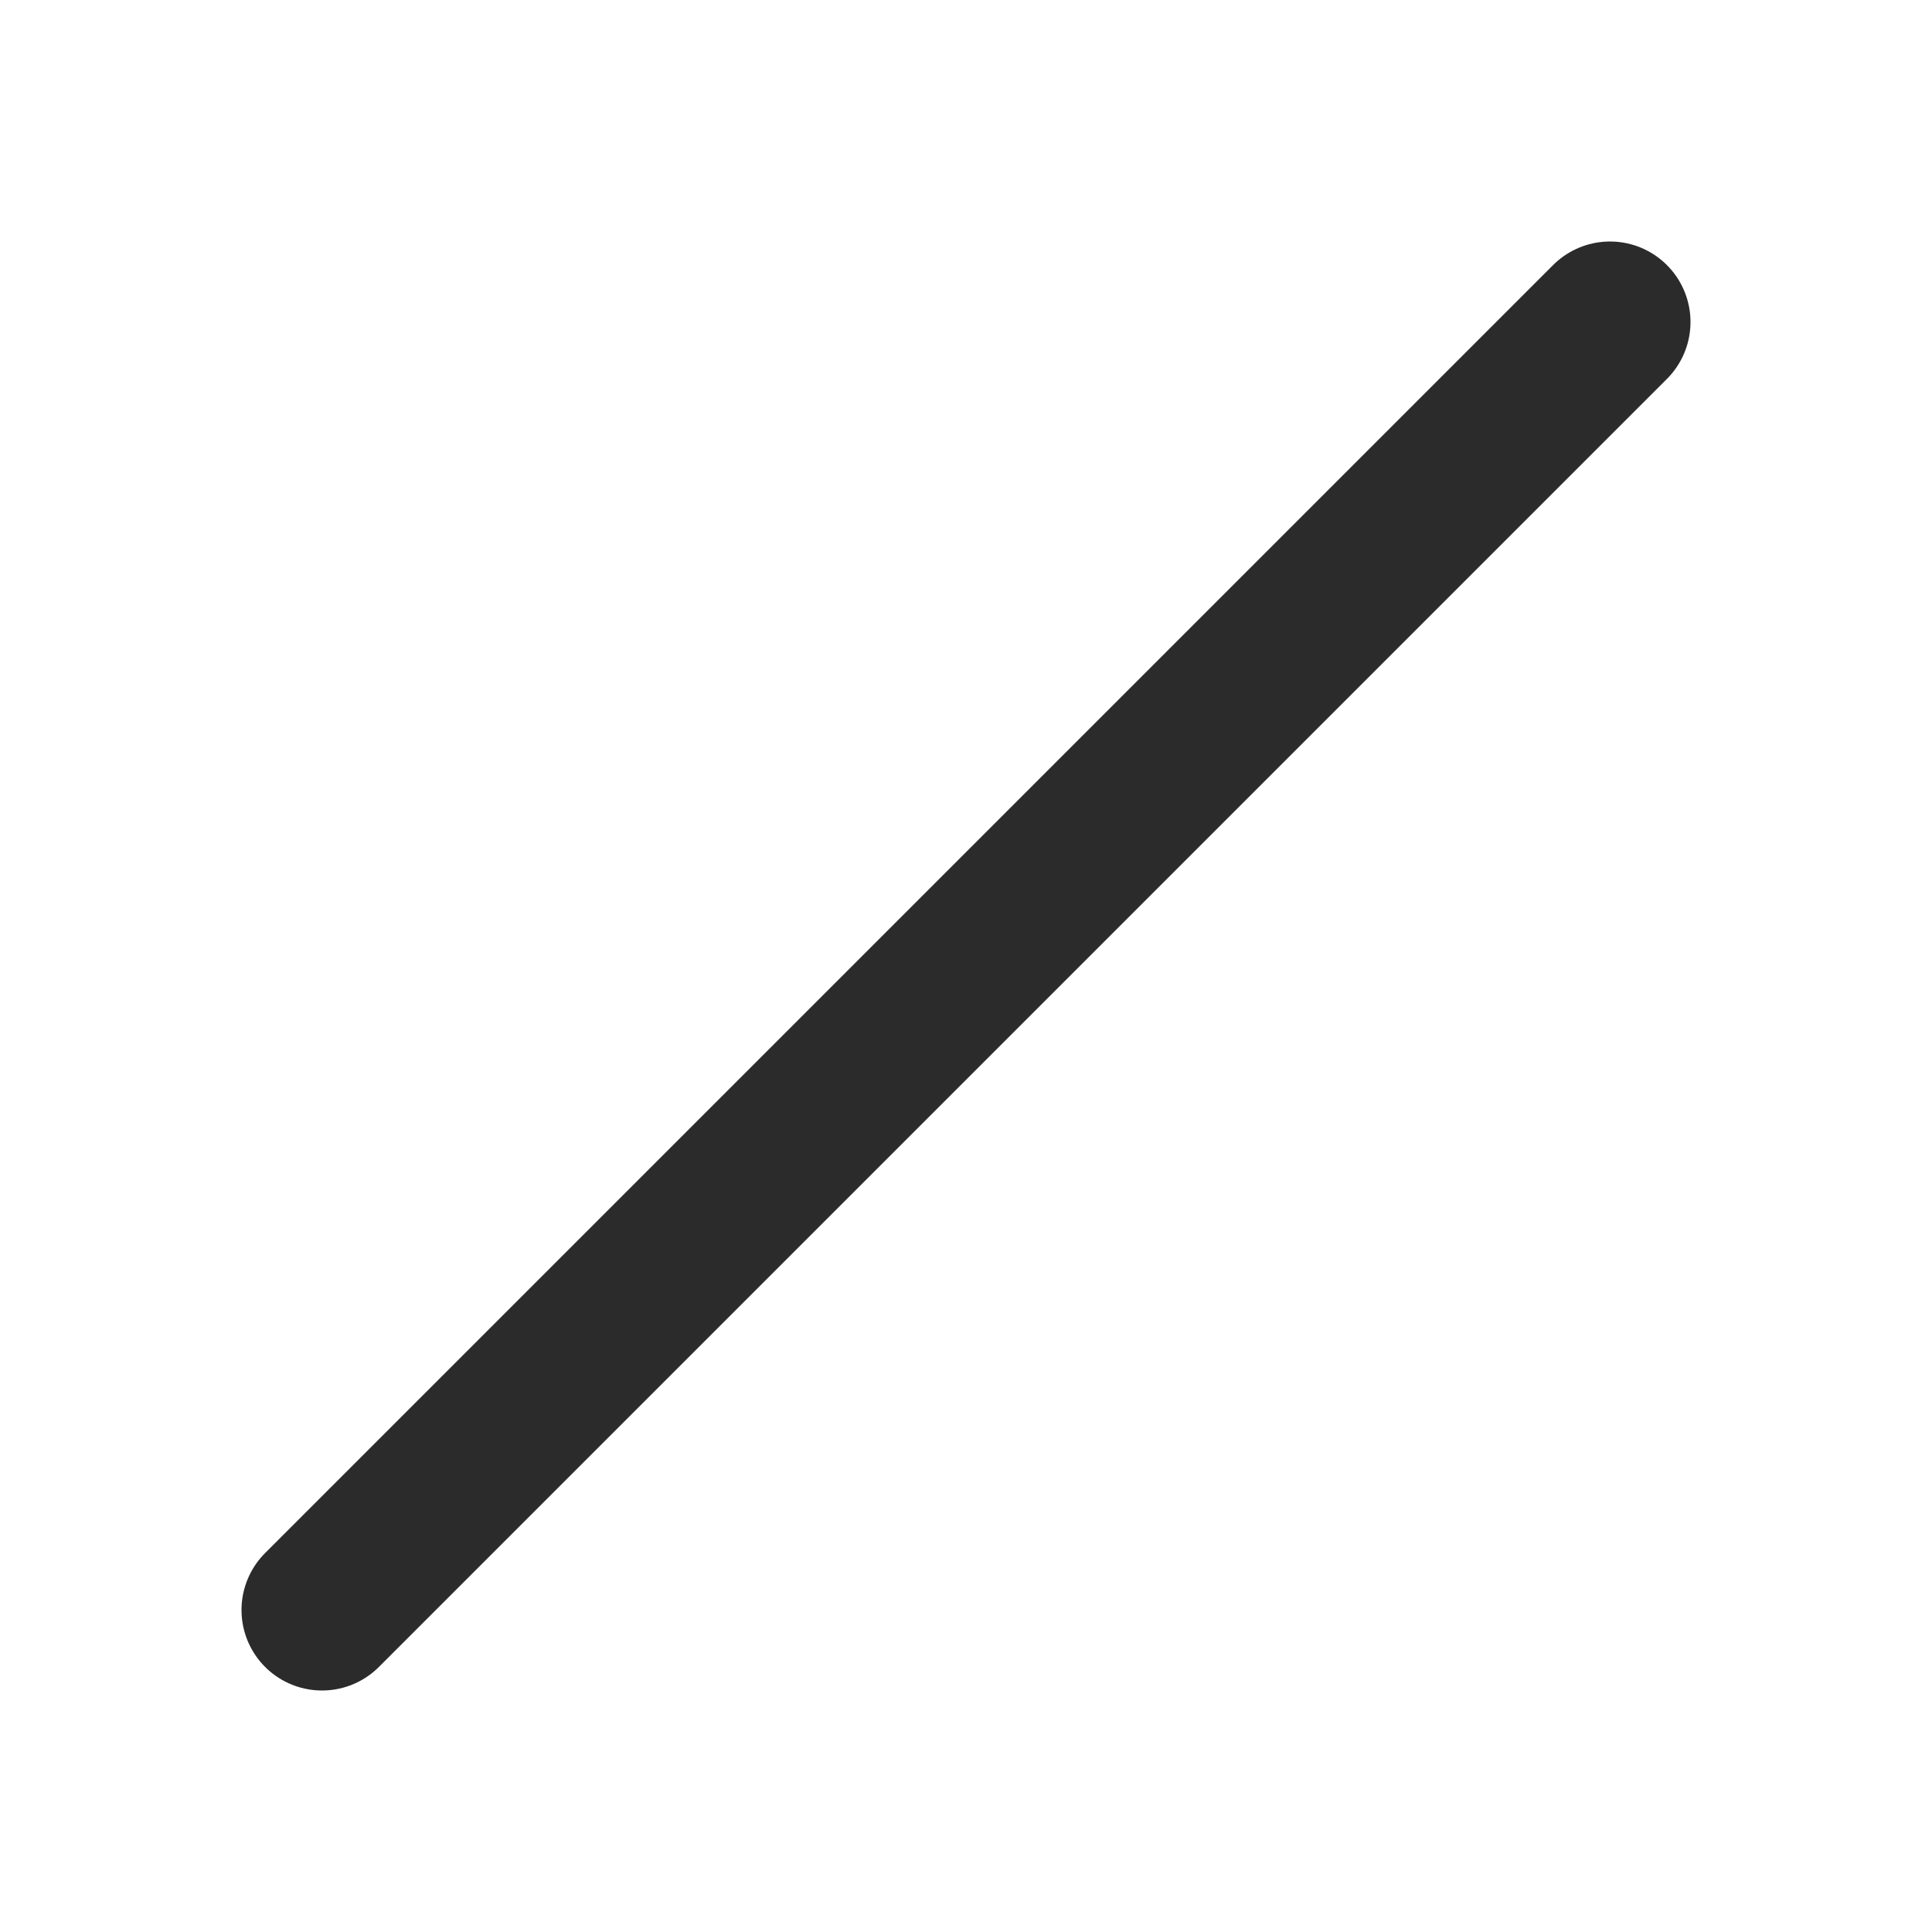
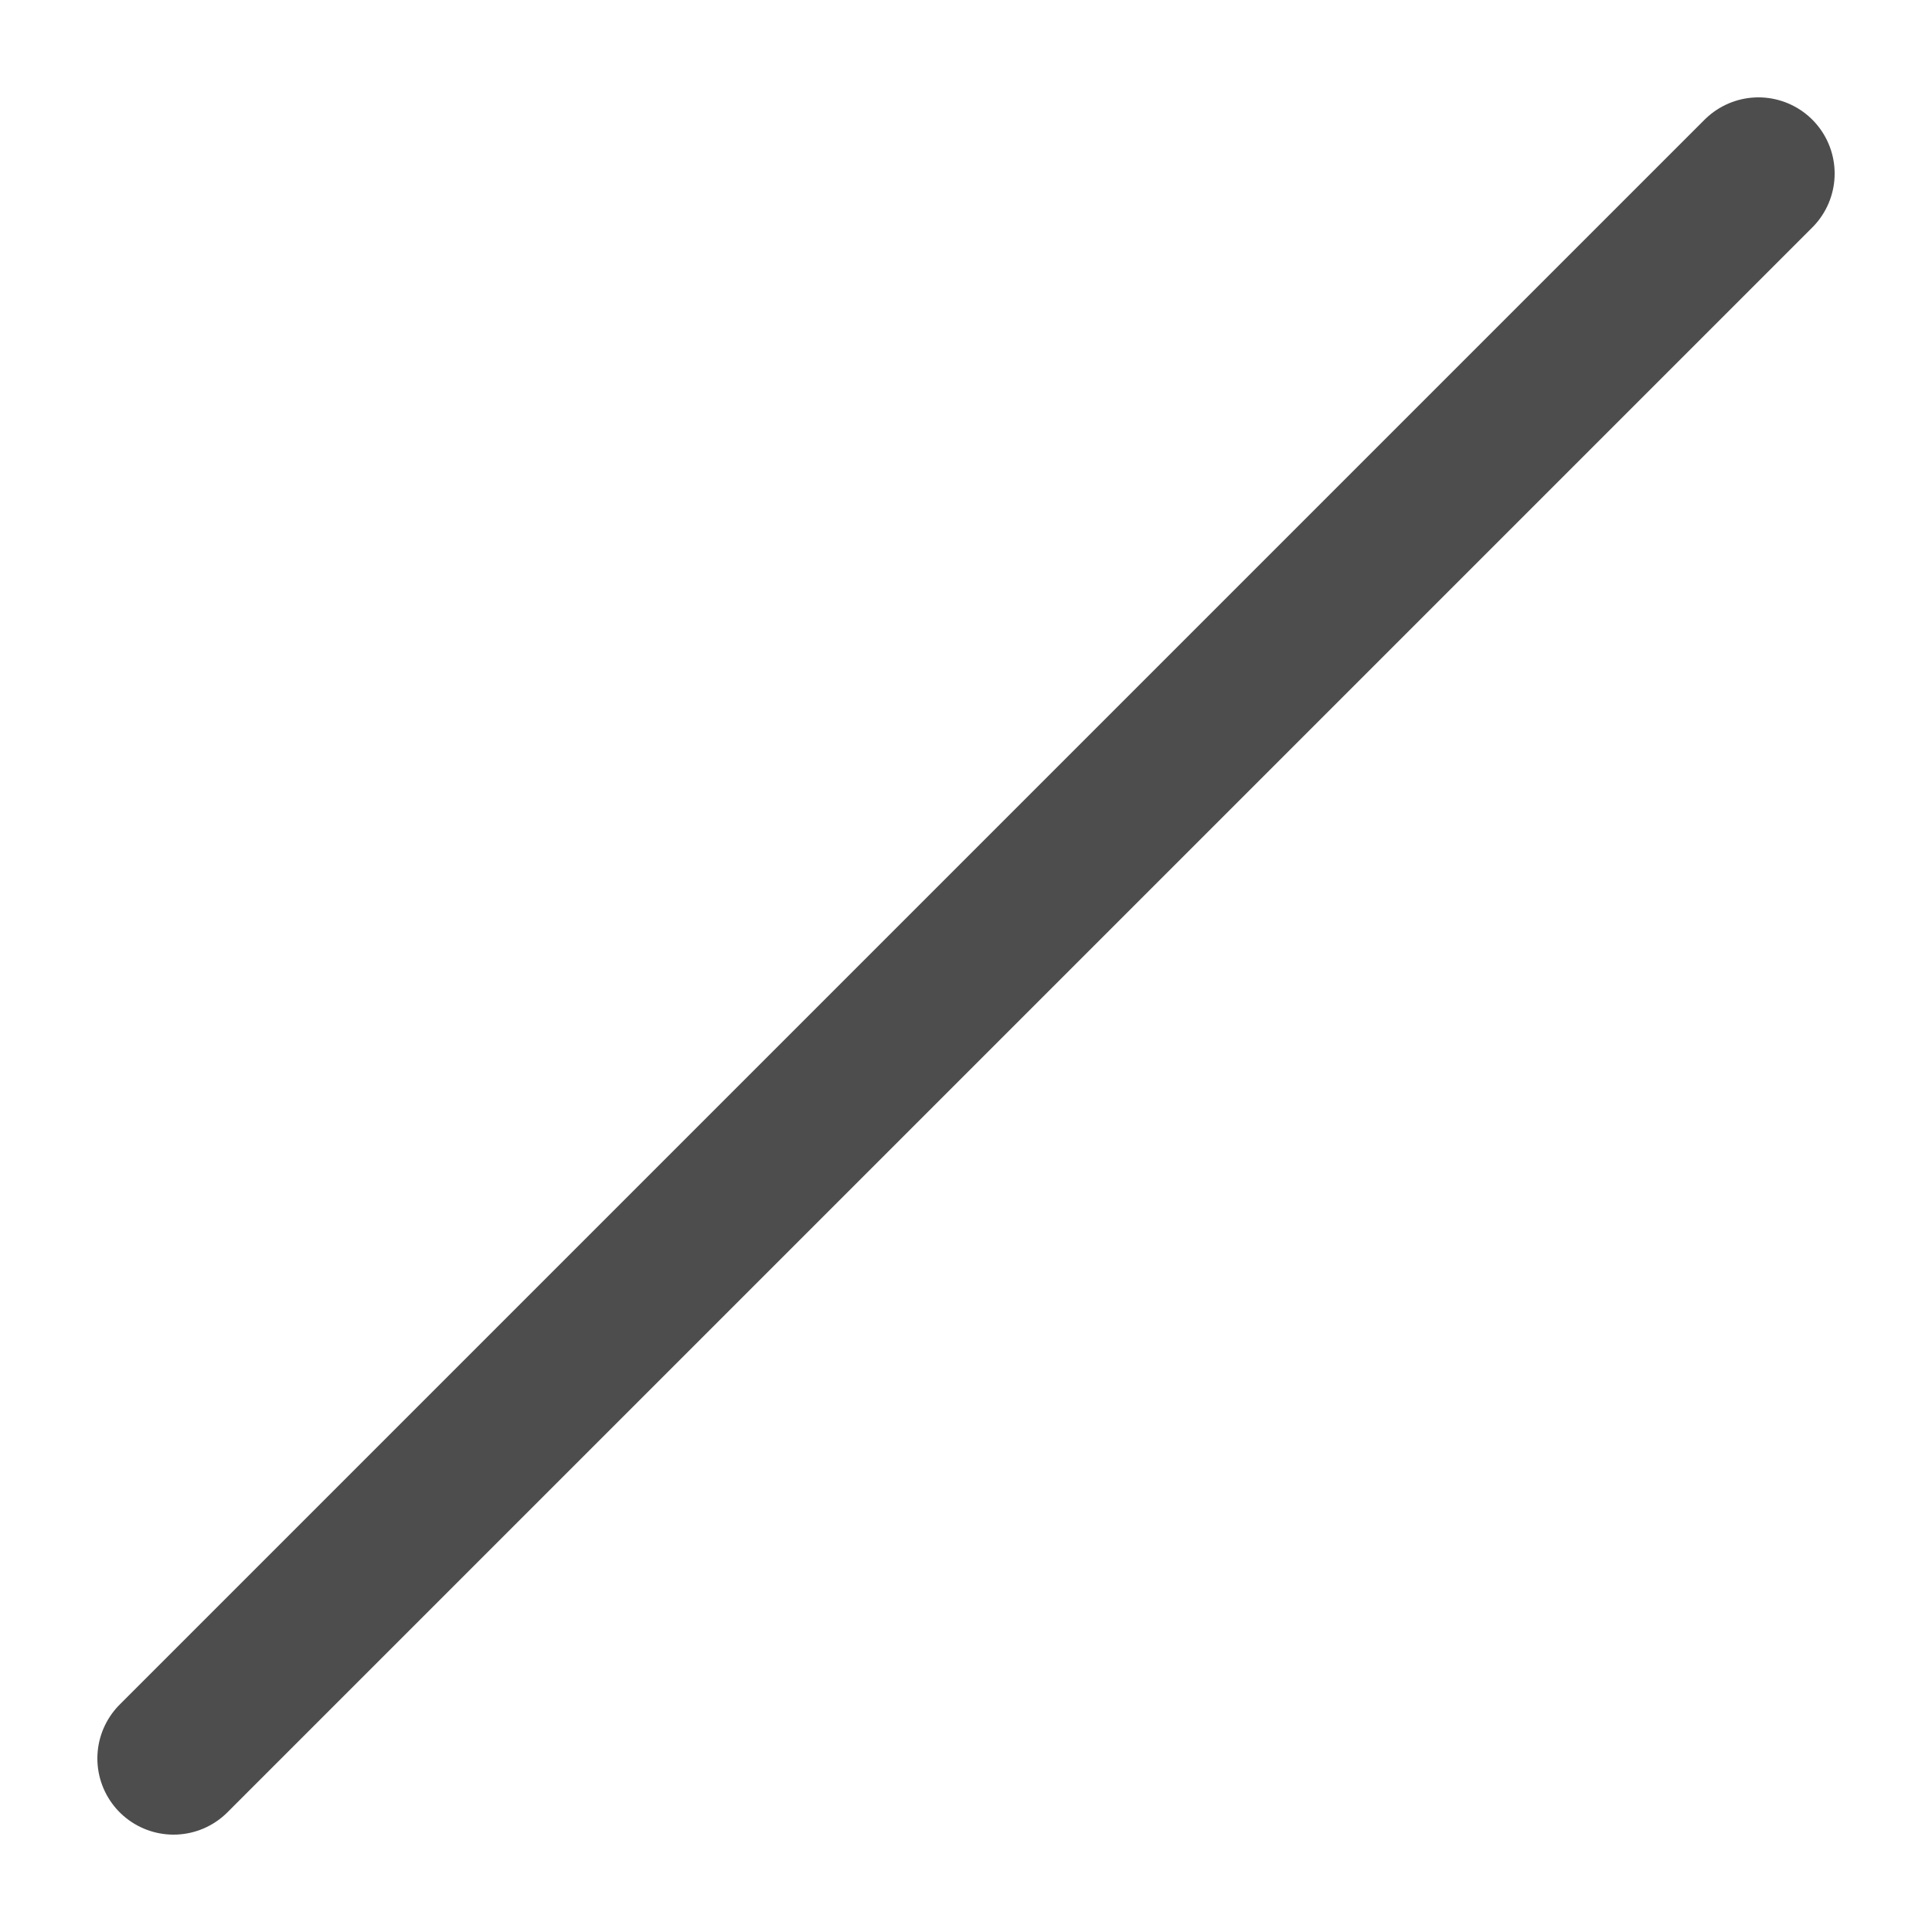
- <svg xmlns="http://www.w3.org/2000/svg" width="24" height="24" viewBox="0 0 24 24" fill="none" stroke="#2b2b2b" stroke-width="2" stroke-linecap="round" stroke-linejoin="round">
-   <line x1="4" y1="20" x2="20" y2="4" />
+ <svg xmlns="http://www.w3.org/2000/svg" width="500" height="500" viewBox="0 0 500 500" id="svg5899" version="1.1">
+   <defs id="defs5901" />
+   <g id="layer1" transform="translate(0,-552.3622)">
+     <path style="fill:none;fill-rule:evenodd;stroke:#4d4d4d;stroke-width:39.434;stroke-linecap:round;stroke-linejoin:round;stroke-miterlimit:4;stroke-dasharray:none;stroke-opacity:1" d="M 44.916,1007.446 455.088,597.278" id="path6447" />
+   </g>
</svg>
